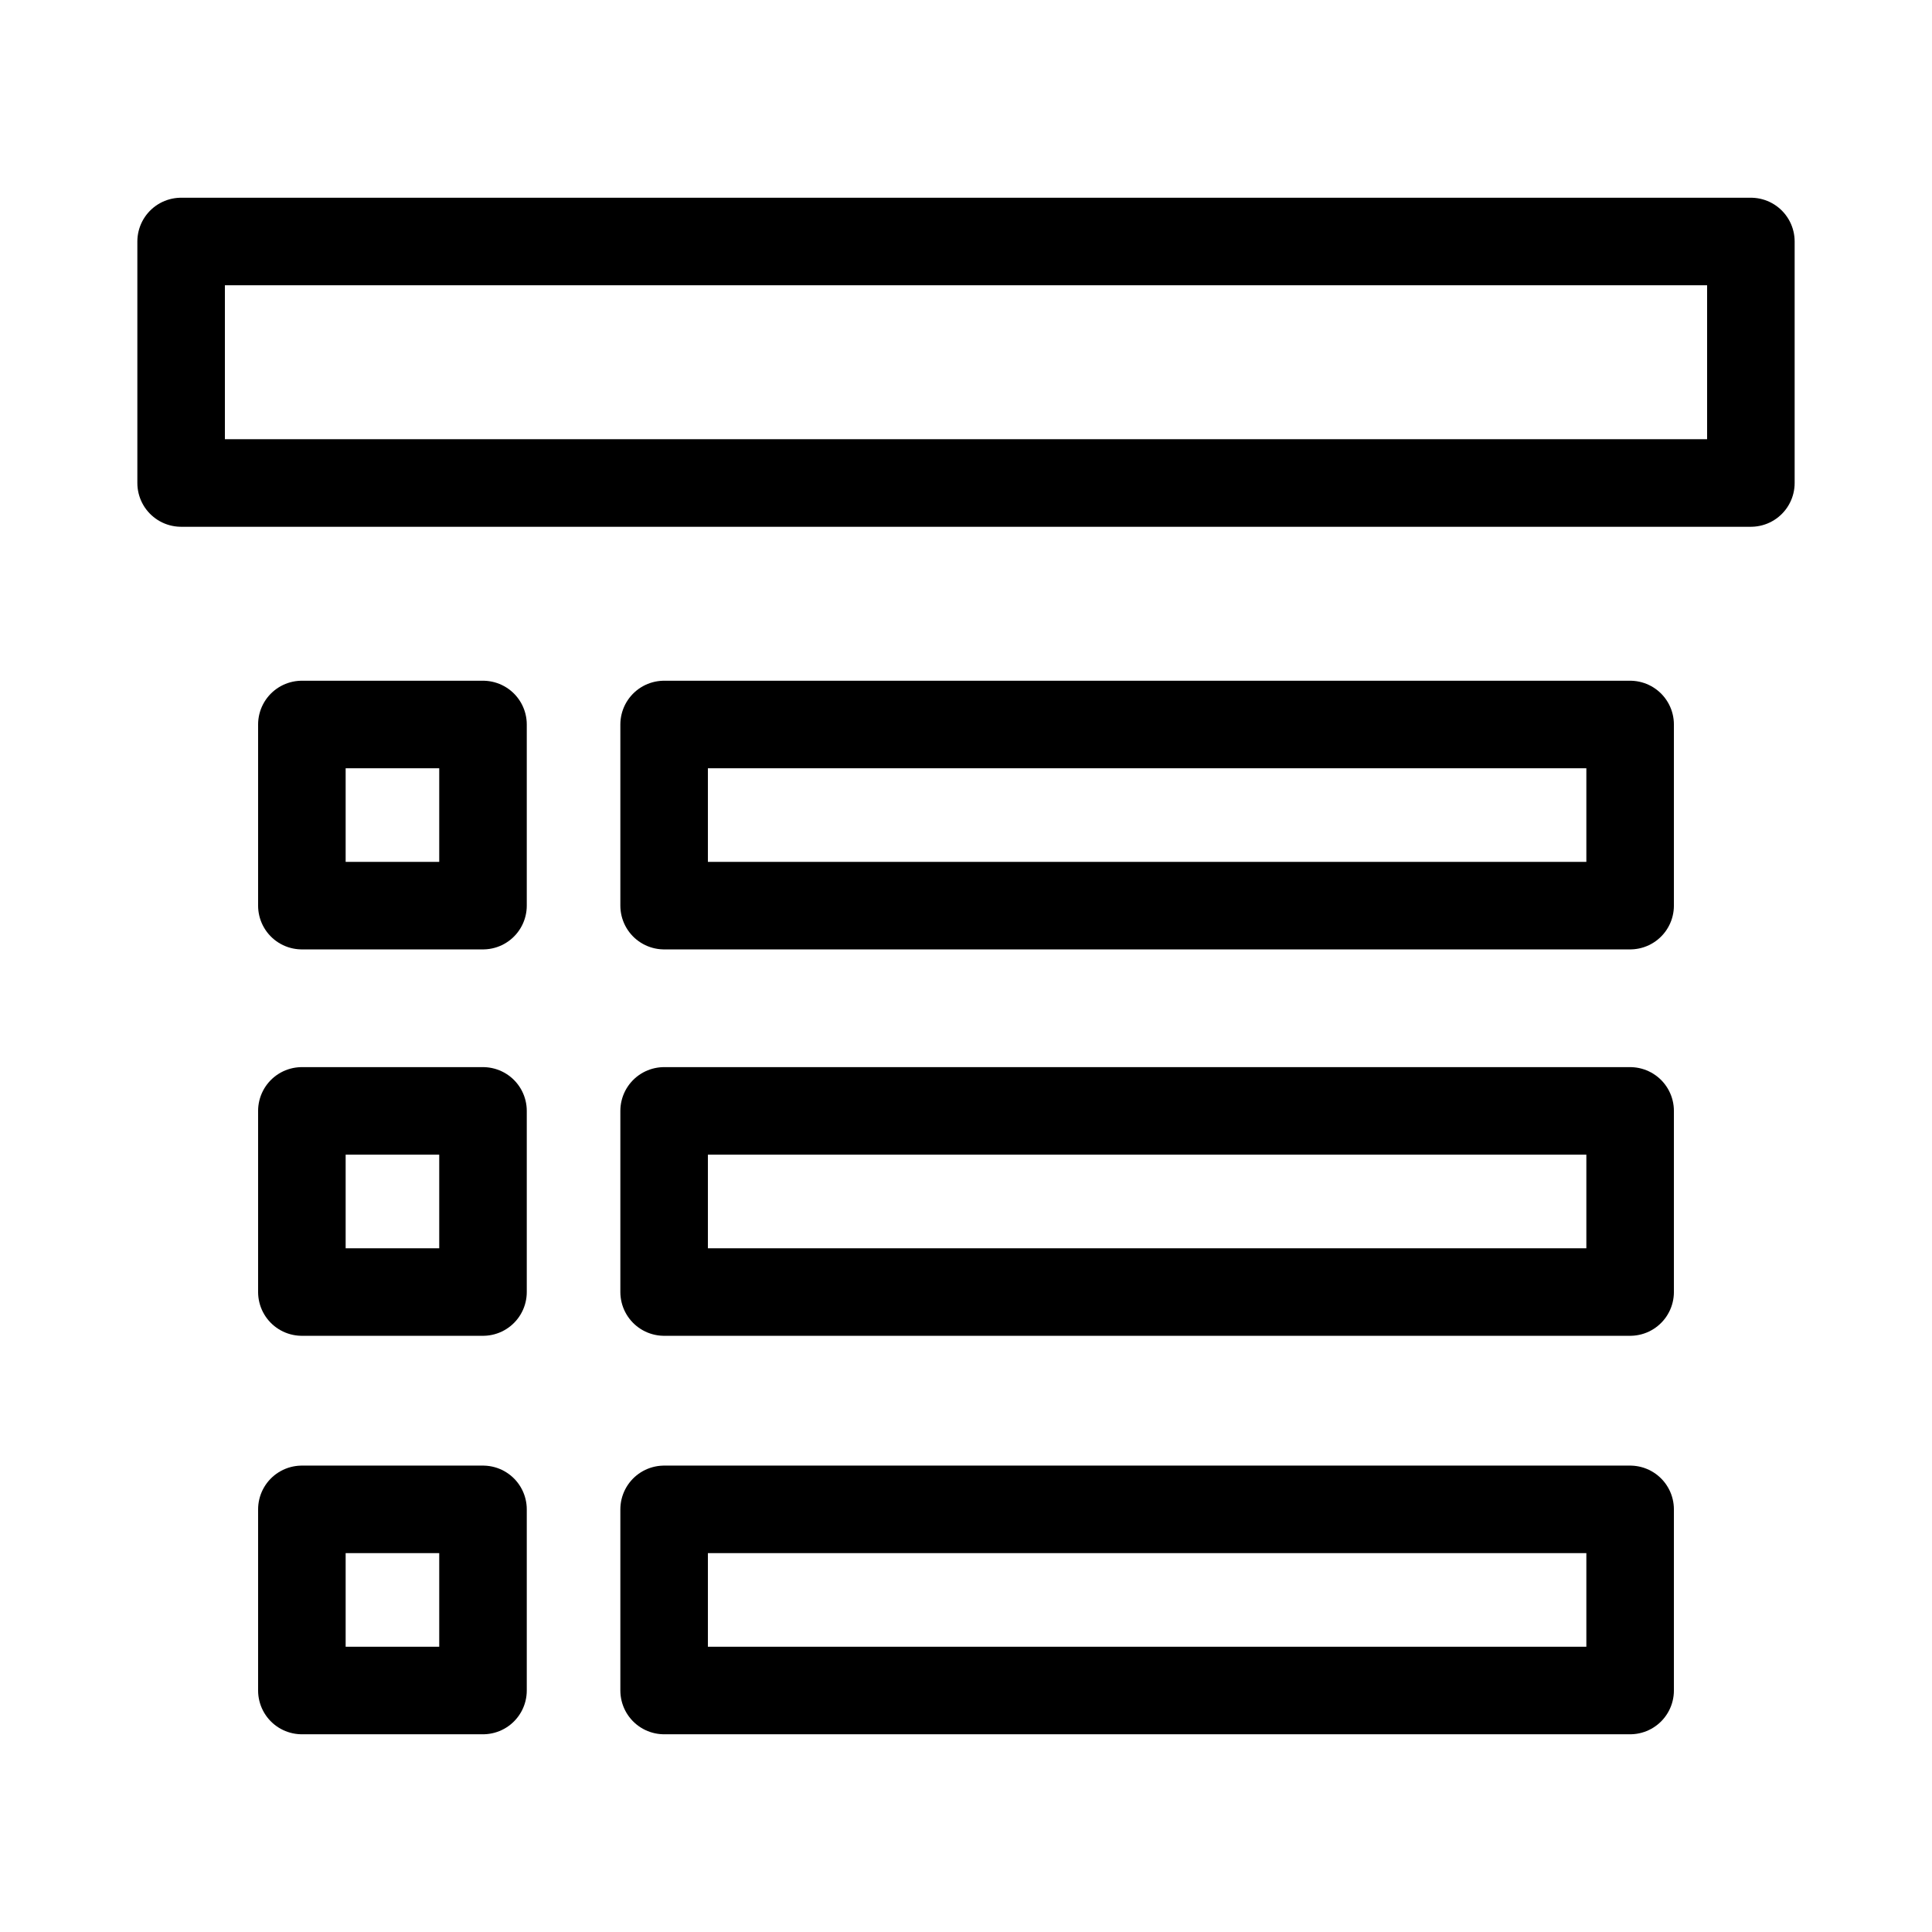
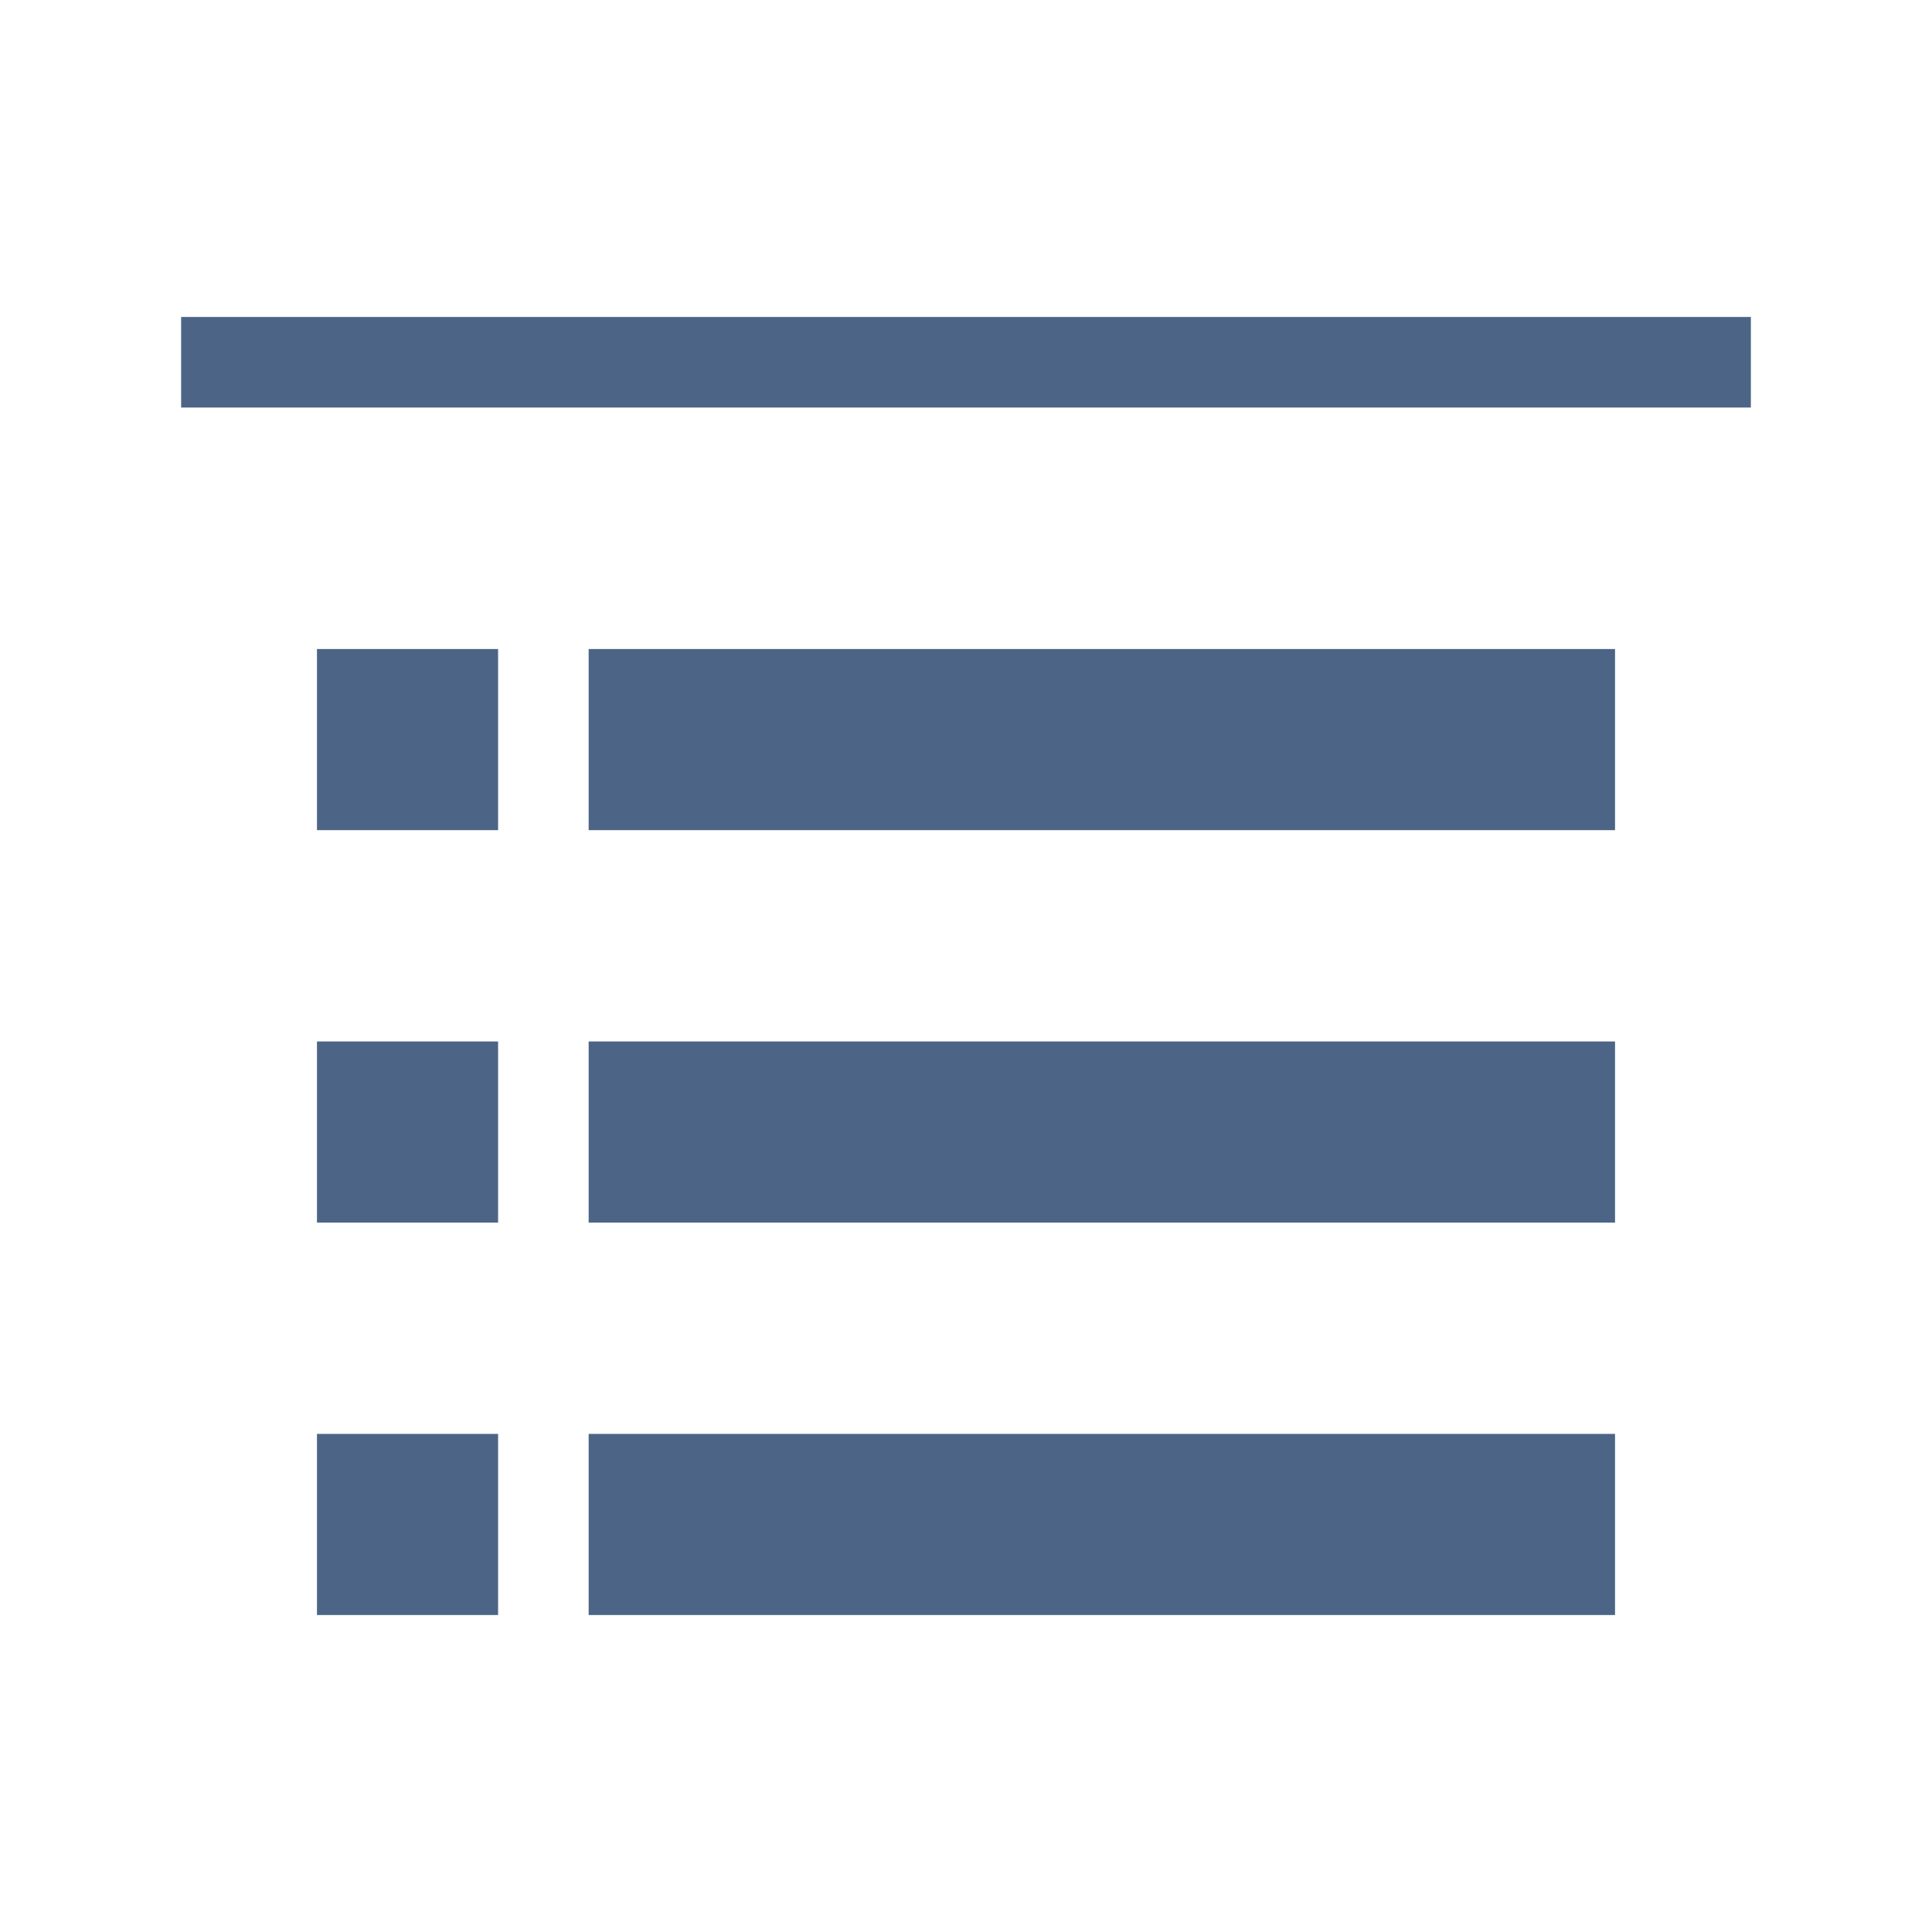
- <svg xmlns="http://www.w3.org/2000/svg" id="cat-pg" width="32" height="32" viewBox="0 0 32 32">
-   <defs>
-     <style>.cls-1{fill:none;stroke:#000;stroke-linejoin:round;stroke-width:1.45px;}</style>
-   </defs>
-   <rect class="cls-1" x="11" y="25" width="16" height="3" />
-   <rect class="cls-1" x="5" y="25" width="3" height="3" />
-   <rect class="cls-1" x="11" y="18.4" width="16" height="3" />
-   <rect class="cls-1" x="5" y="18.4" width="3" height="3" />
-   <rect class="cls-1" x="11" y="12" width="16" height="3" />
-   <rect class="cls-1" x="5" y="12" width="3" height="3" />
-   <rect class="cls-1" x="3" y="4" width="26" height="4" />
+ <svg xmlns="http://www.w3.org/2000/svg" version="1.1" id="Layer_1" x="0px" y="0px" viewBox="0 0 320 320" style="enable-background:new 0 0 320 320;" xml:space="preserve">
+   <style type="text/css">
+ 	.st0{fill:#4C6586;}
+ 	.st1{fill:none;}
+ </style>
+   <rect x="97.5" y="107.5" class="st0" width="170" height="30" />
+   <rect x="97.5" y="172.5" class="st0" width="170" height="30" />
+   <rect x="97.5" y="237.5" class="st0" width="170" height="30" />
+   <rect x="52.5" y="107.5" class="st0" width="30" height="30" />
+   <rect x="52.5" y="172.5" class="st0" width="30" height="30" />
+   <rect x="52.5" y="237.5" class="st0" width="30" height="30" />
+   <rect x="30" y="52.5" class="st0" width="260" height="15" />
+   <rect class="st1" width="320" height="320" />
</svg>
